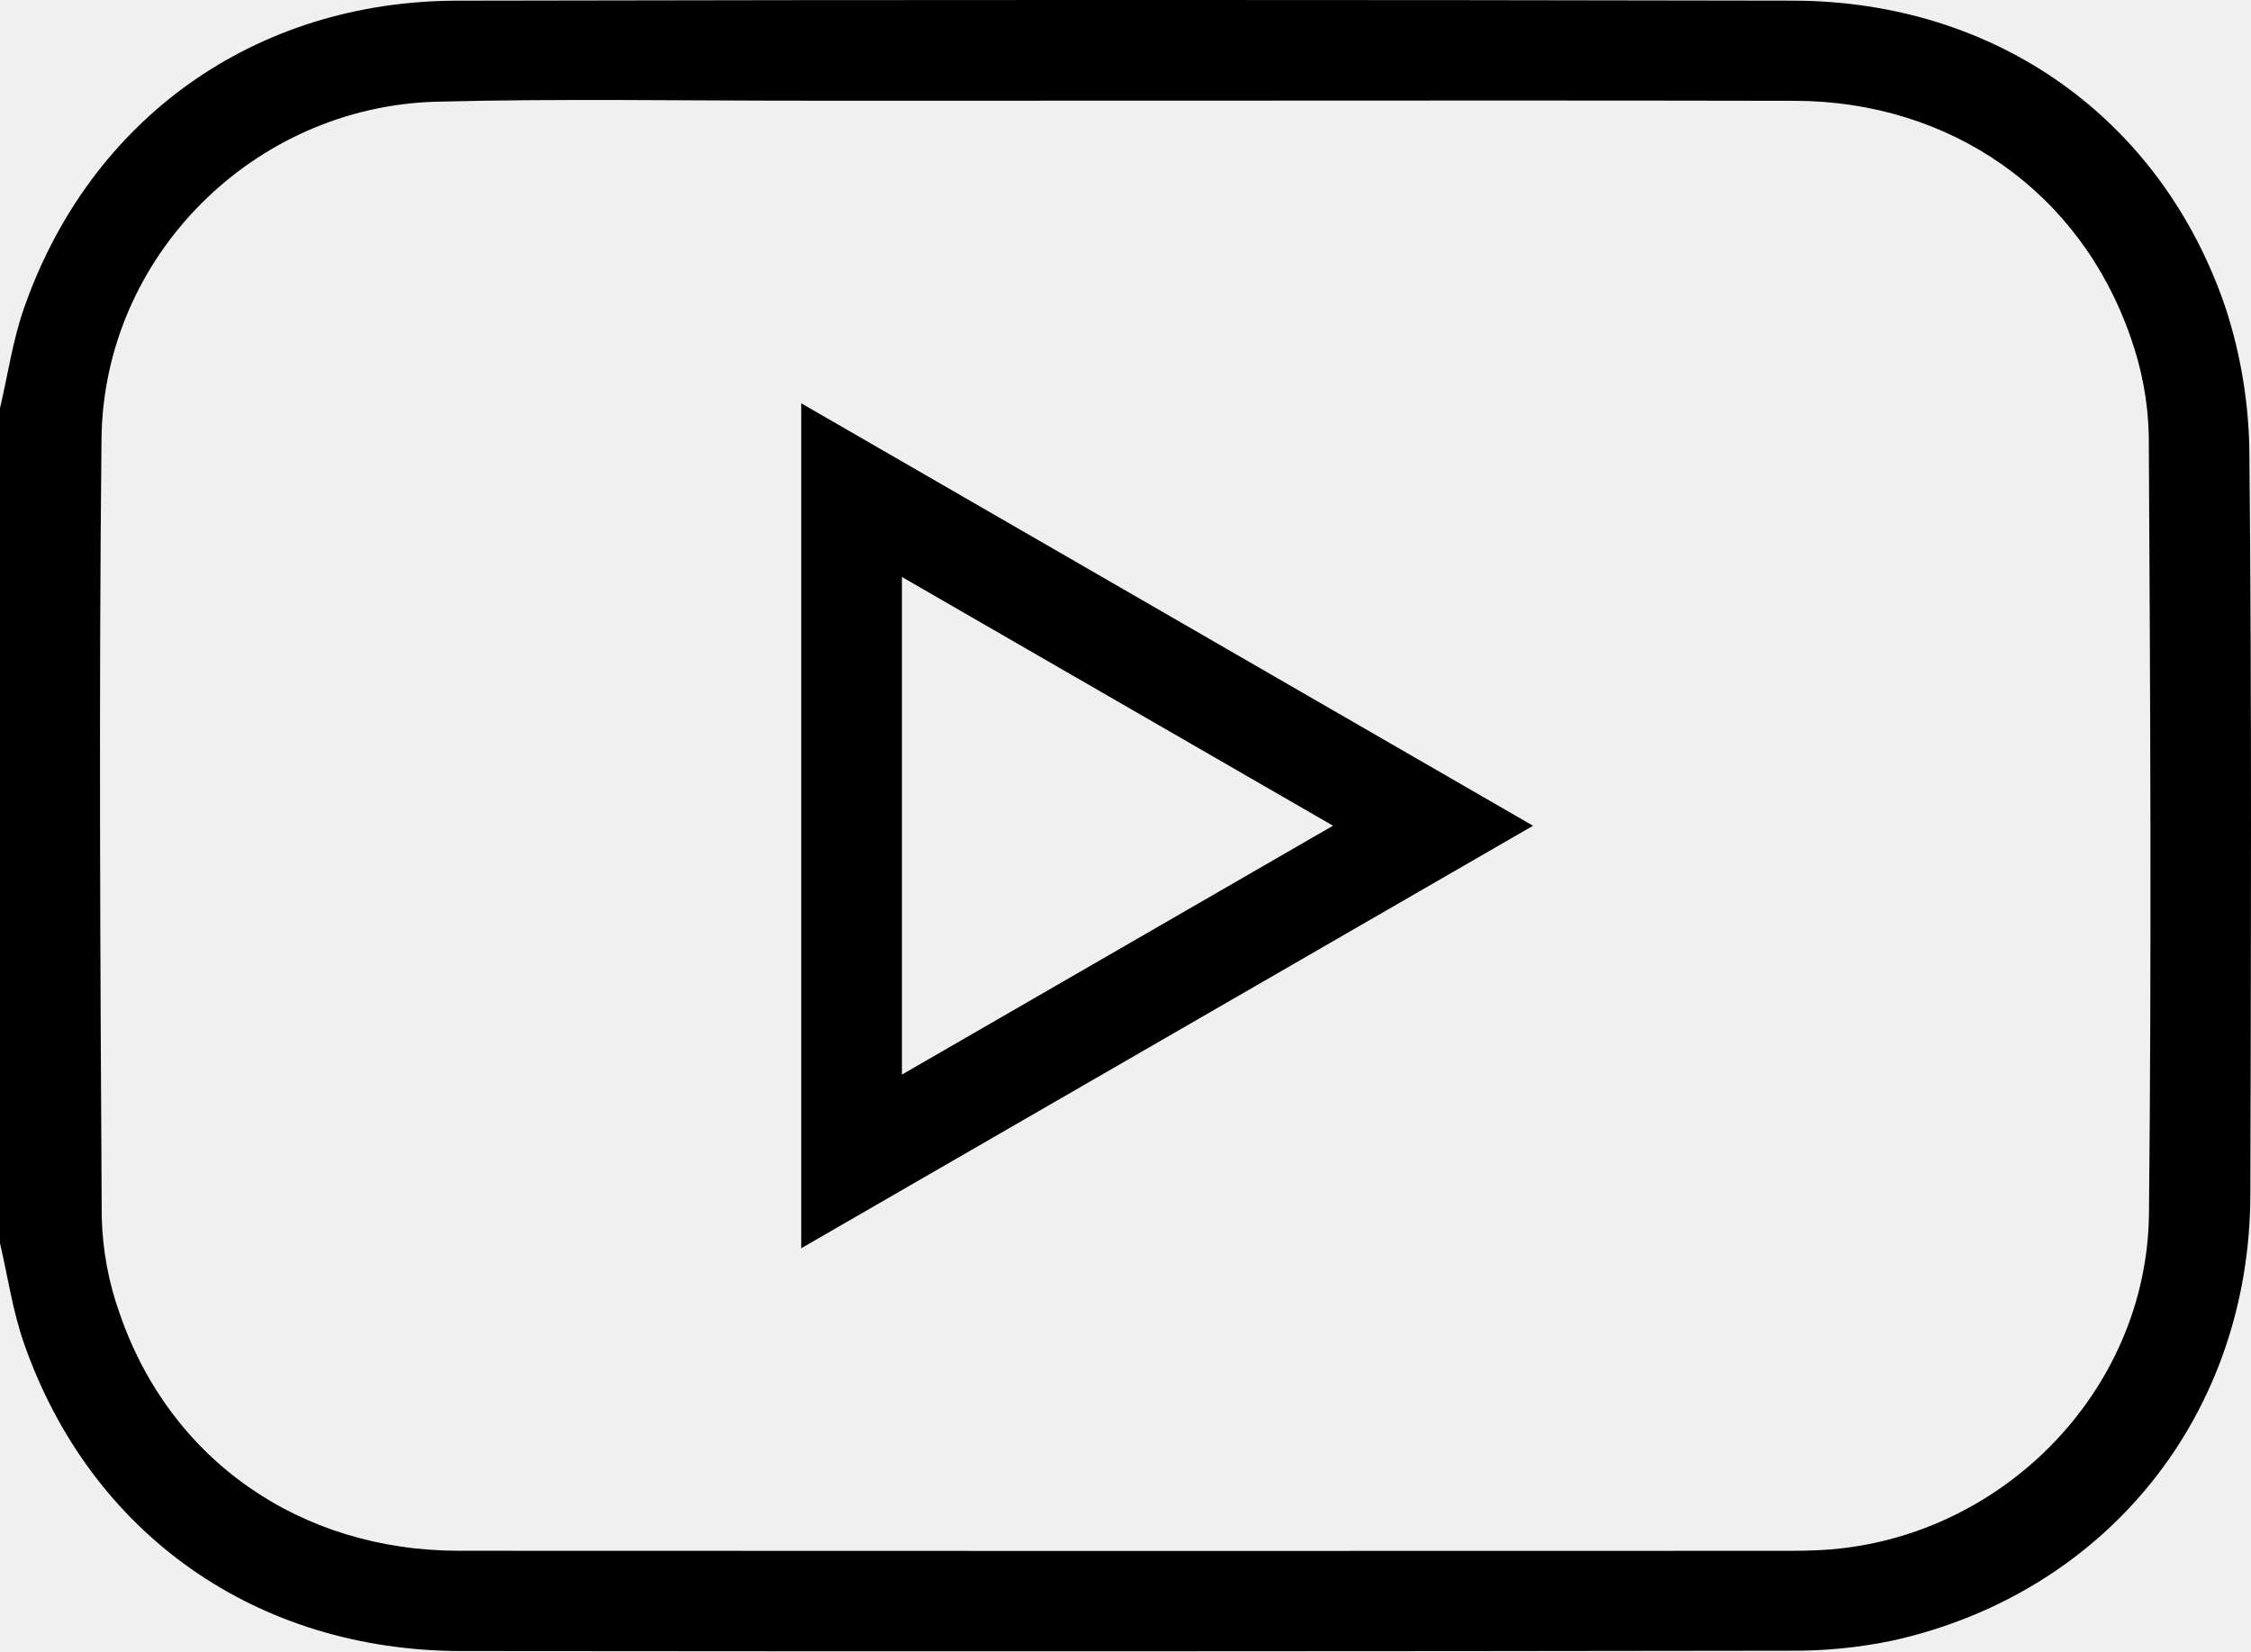
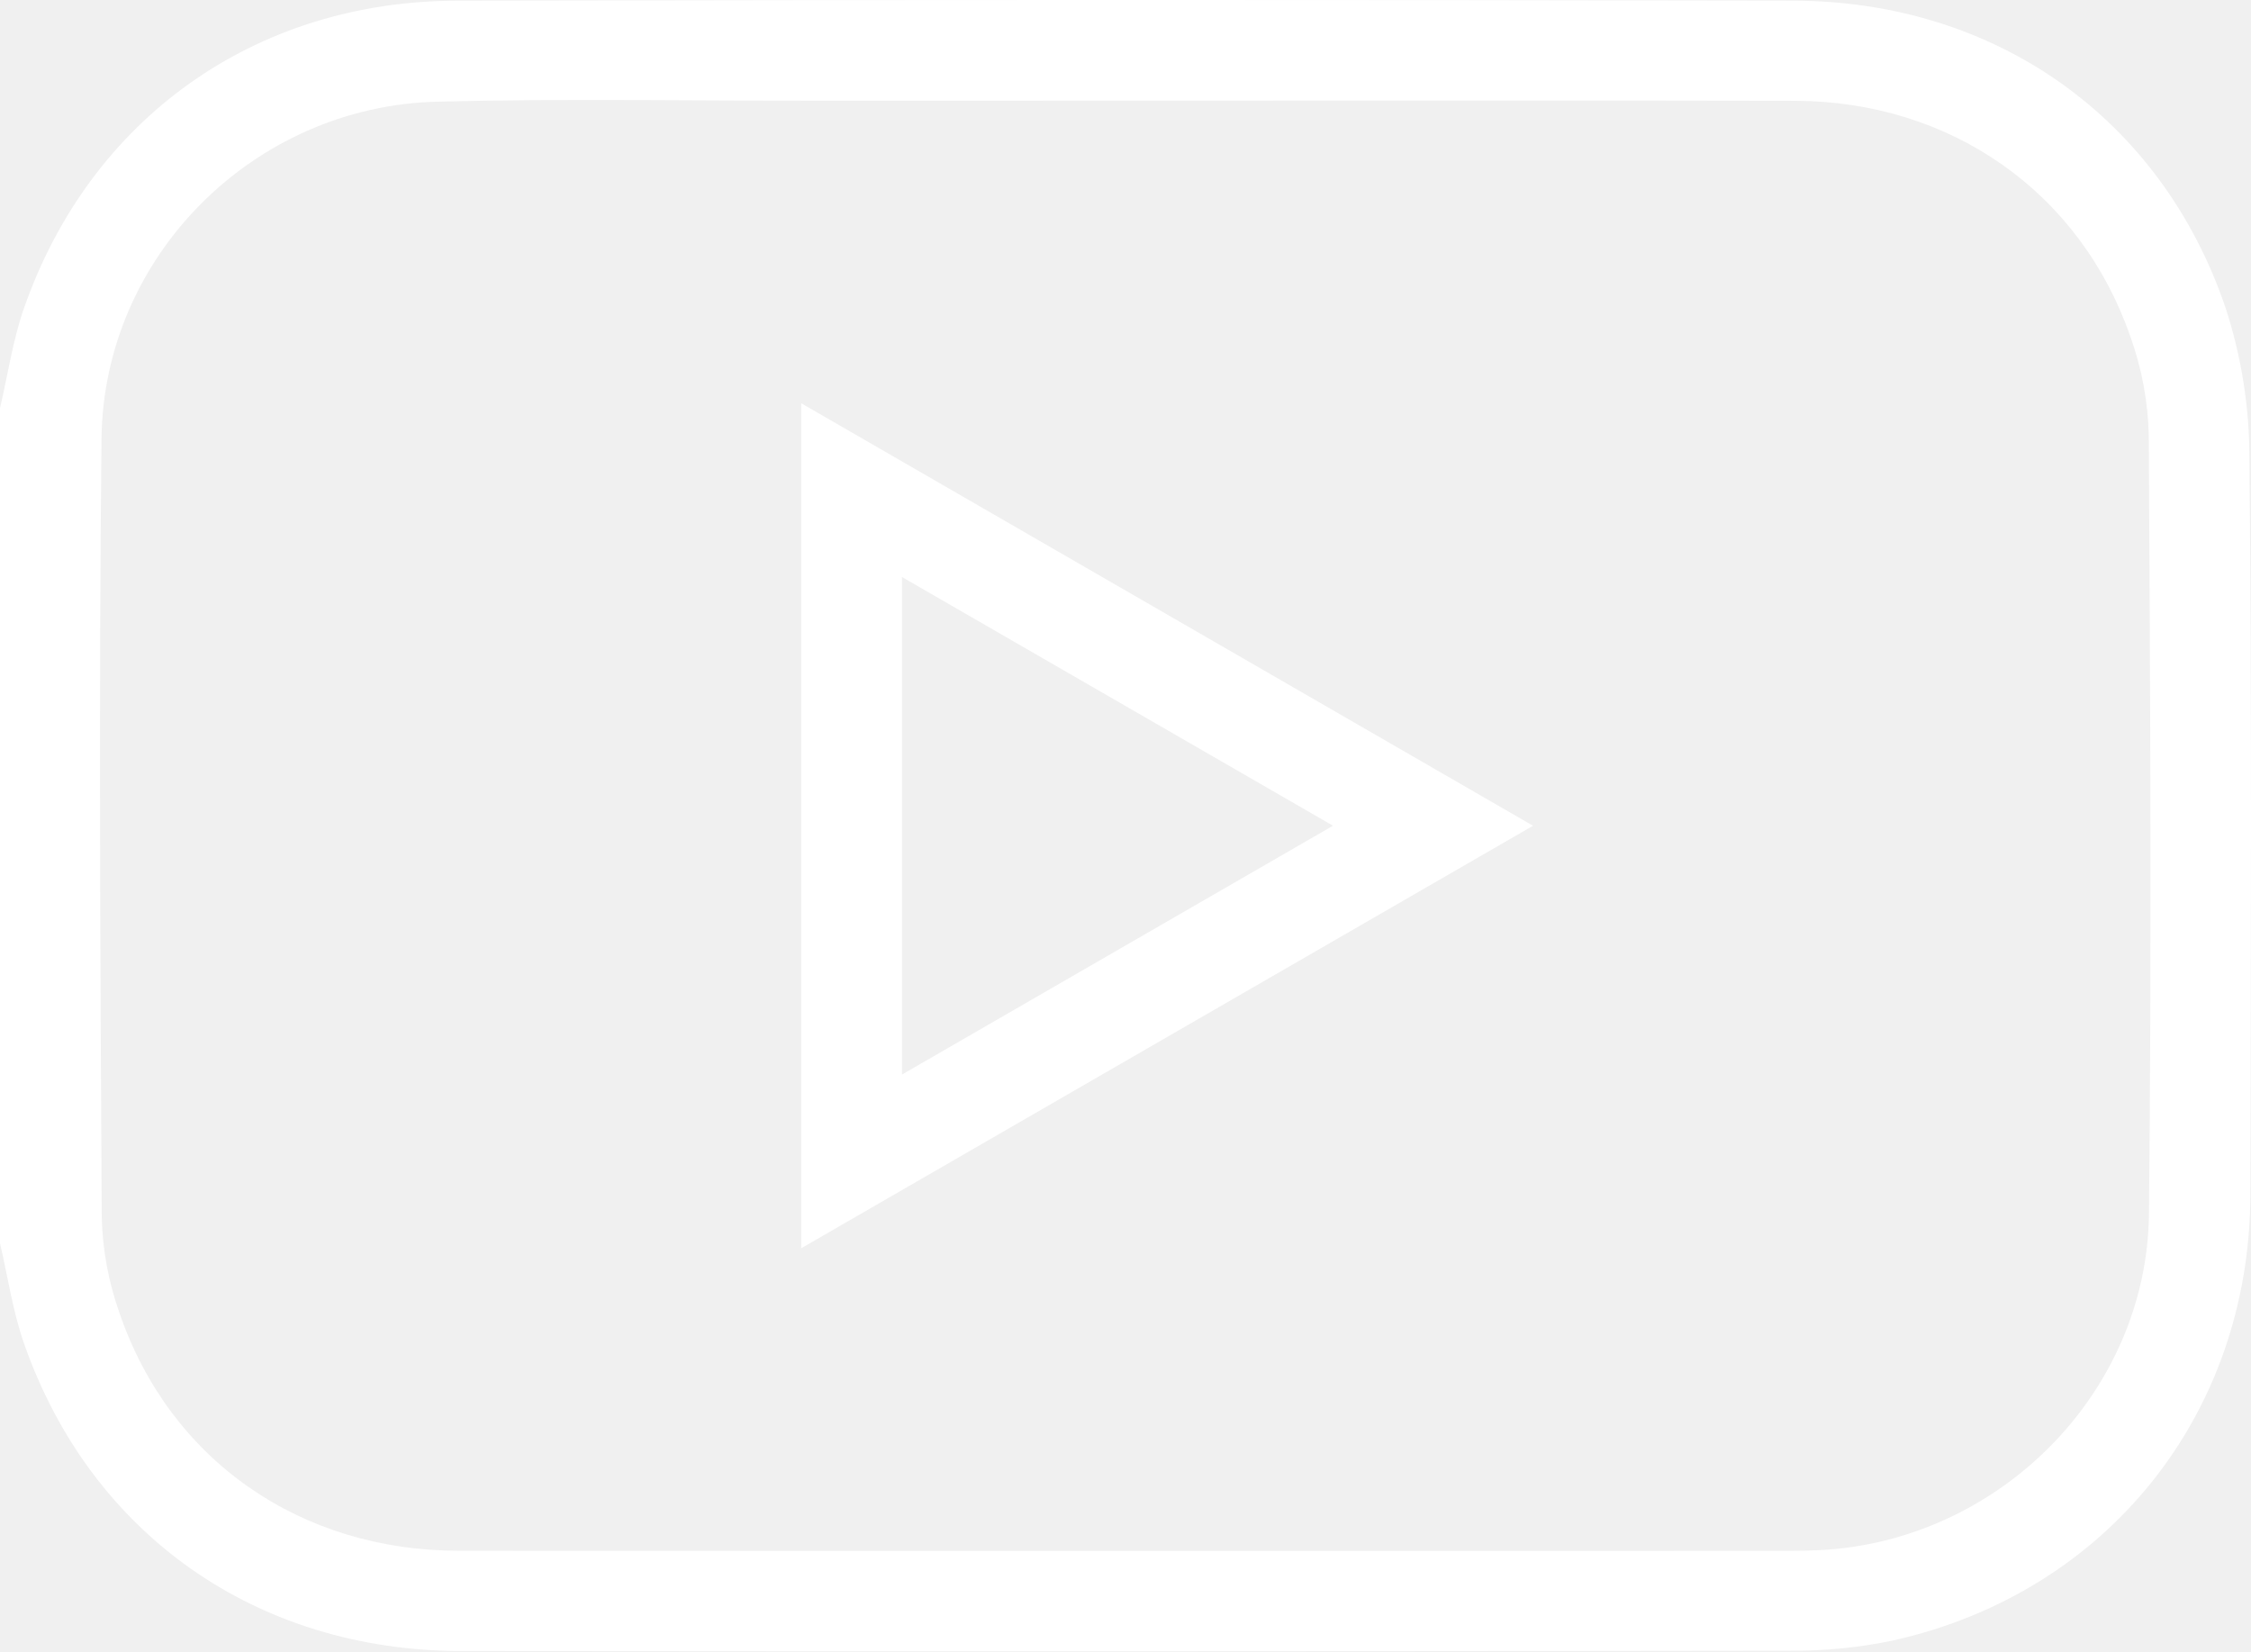
- <svg xmlns="http://www.w3.org/2000/svg" viewBox="0 0 243.054 178.323">
+ <svg xmlns="http://www.w3.org/2000/svg" viewBox="0 0 243.054 178.323" fill="white">
  <g id="Layer_2" data-name="Layer 2">
    <g id="Layer_1-2" data-name="Layer 1">
      <g>
        <path d="M0,44.087C.843,40.488,1.37,36.779,2.581,33.307,9.724,12.827,27.494.117,49.356.072q72.117-.148,144.235-.003c21.867.041,39.773,12.672,46.731,33.215a52.296,52.296,0,0,1,2.562,16.038c.253,26.567.167,53.138.1,79.708-.06,23.703-15.462,42.953-38.572,48.127a52.425,52.425,0,0,1-11.296,1.106q-71.643.107-143.286.035c-22.139-.019-40.049-12.613-47.249-33.255C1.37,141.572.843,137.862,0,134.263Zm121.676-33.215q-17.083,0-34.166.002c-13.445.009-26.897-.238-40.333.107-19.782.508-36.011,16.697-36.217,36.438-.292,27.994-.133,55.994.025,83.99A33.342,33.342,0,0,0,12.913,141.824c5.44,15.861,19.509,25.637,36.638,25.645q71.892.036,143.784.006c1.028-0,2.057-.02,3.083-.07,19.364-.93,35.421-16.969,35.62-36.357.287-27.994.139-55.994-.021-83.99a33.849,33.849,0,0,0-1.966-10.647c-5.419-15.679-19.433-25.485-36.247-25.525C169.762,10.831,145.719,10.873,121.676,10.872Z" />
        <path d="M86.514,43.551l79.016,45.623-79.016,45.626Zm10.874,72.495,46.545-26.876C128.182,80.08,112.909,71.267,97.388,62.31Z" />
      </g>
    </g>
  </g>
</svg>
